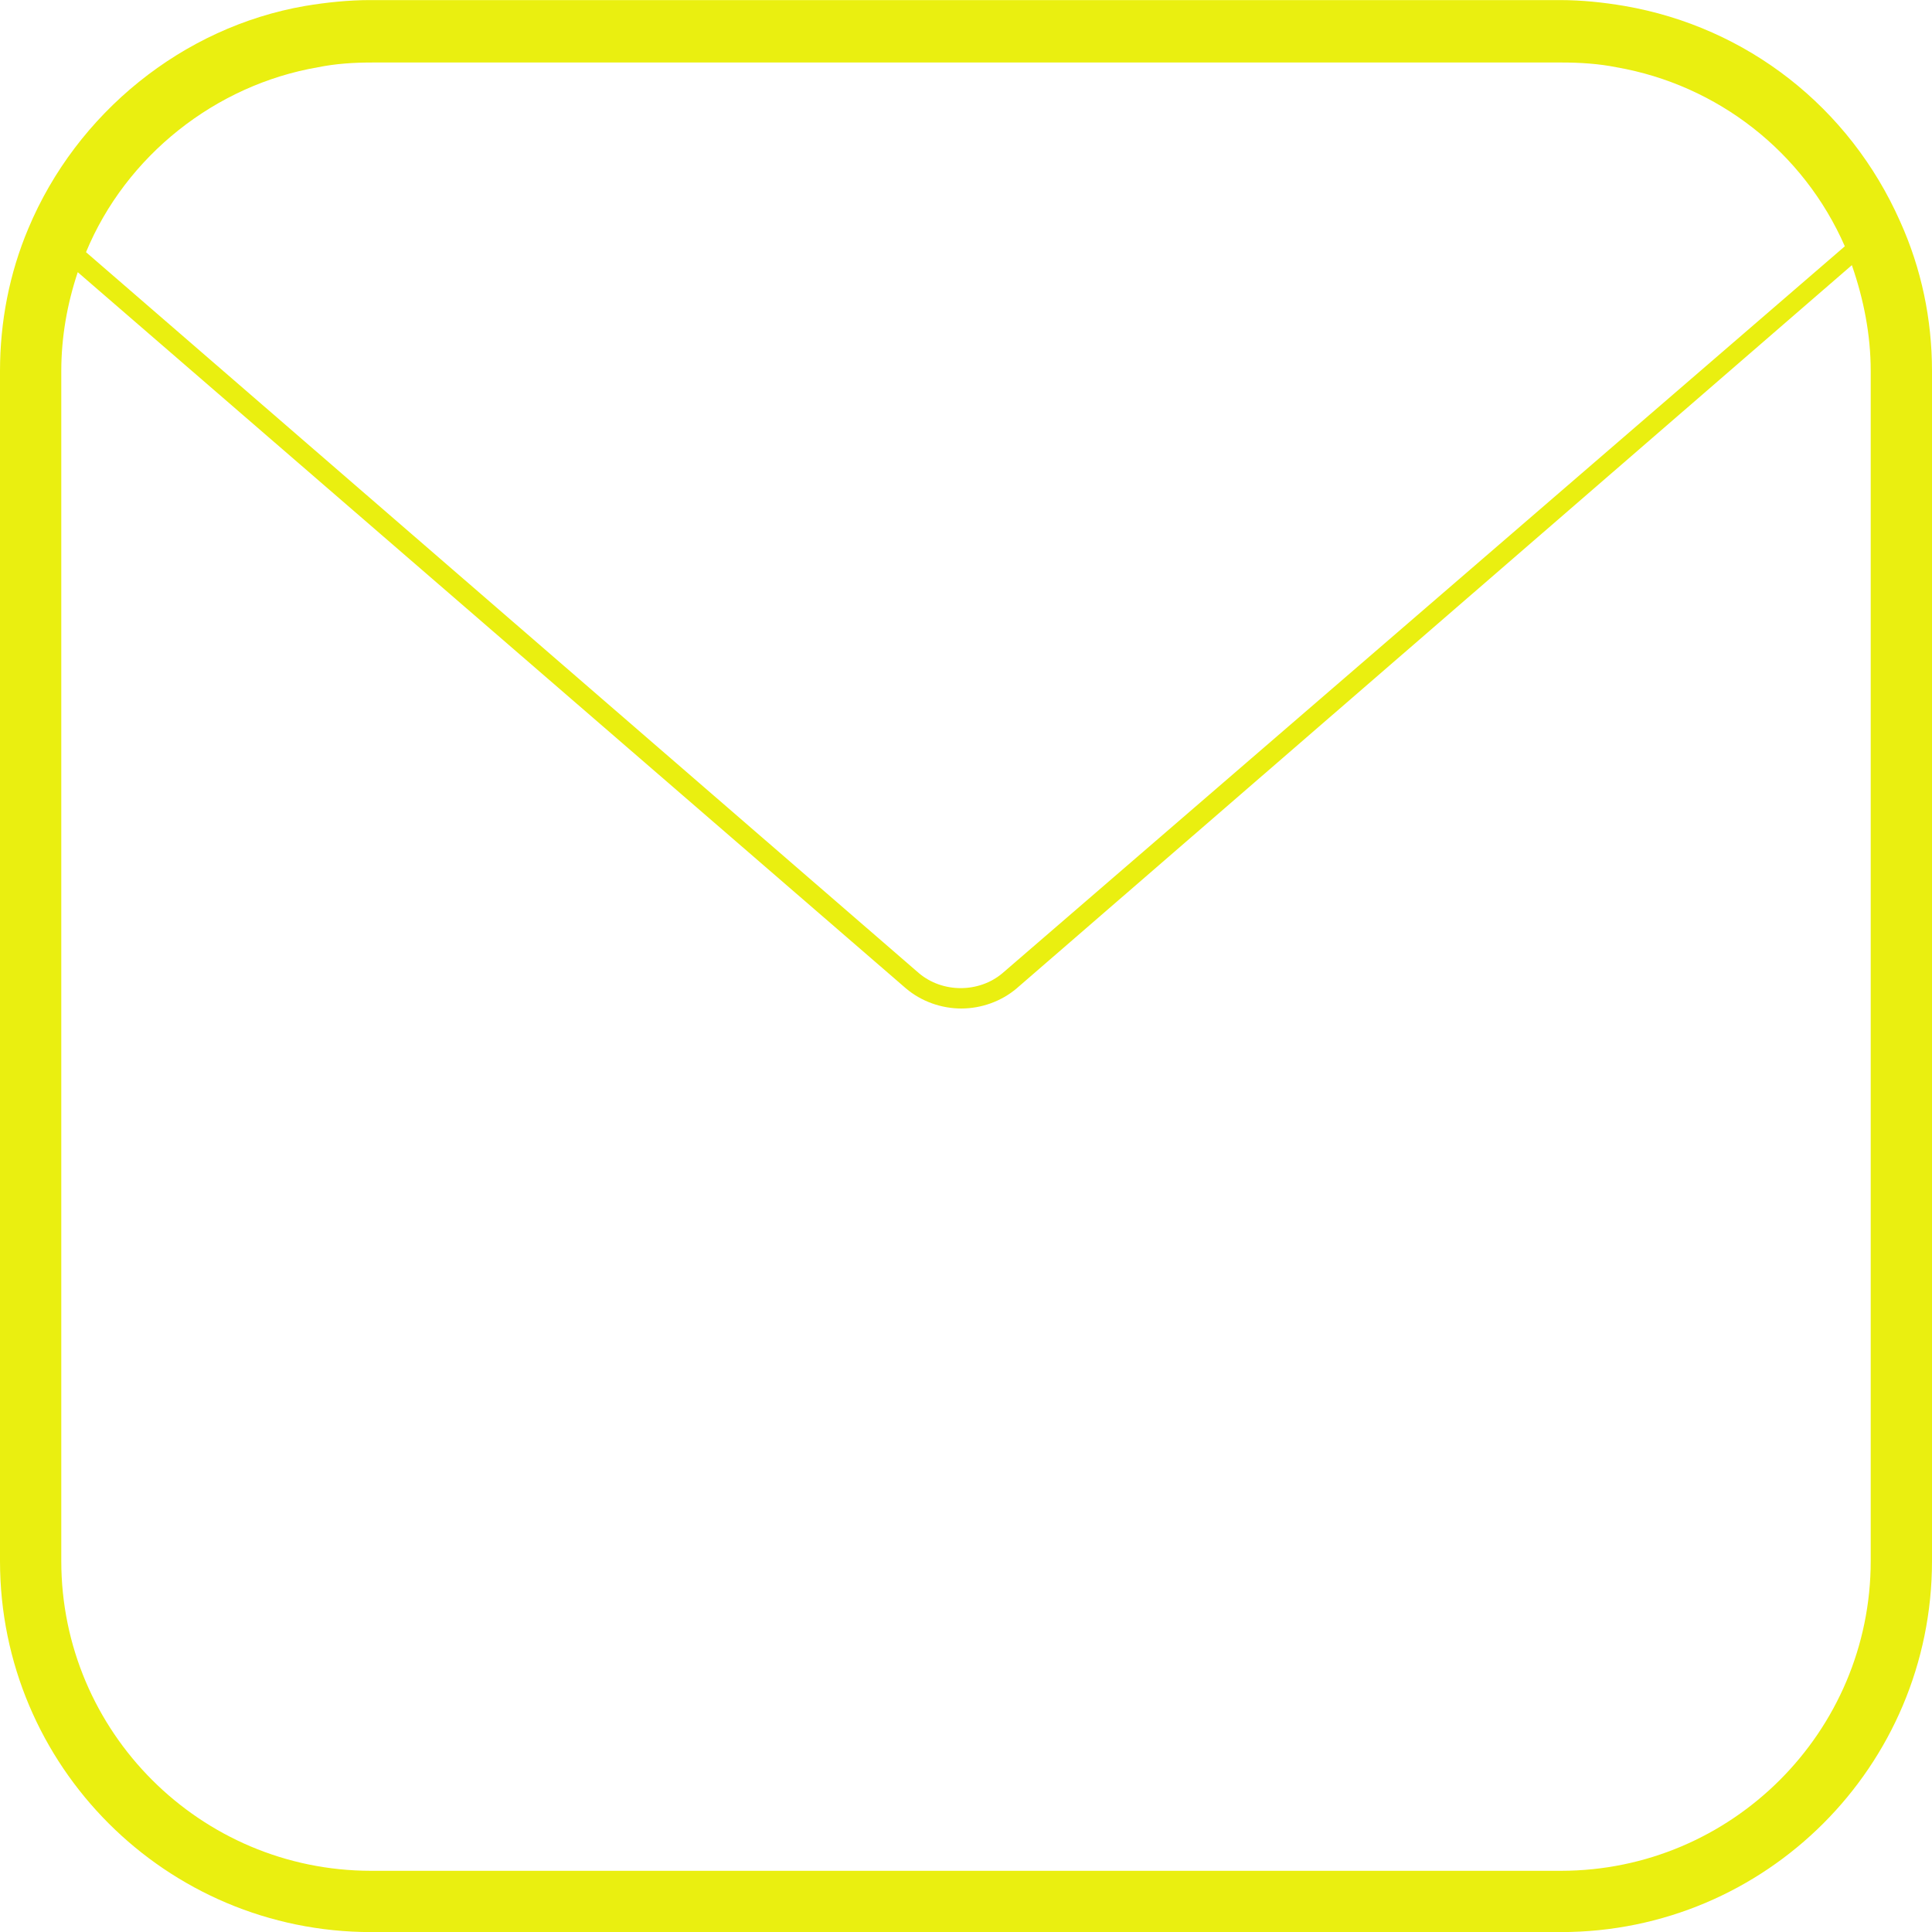
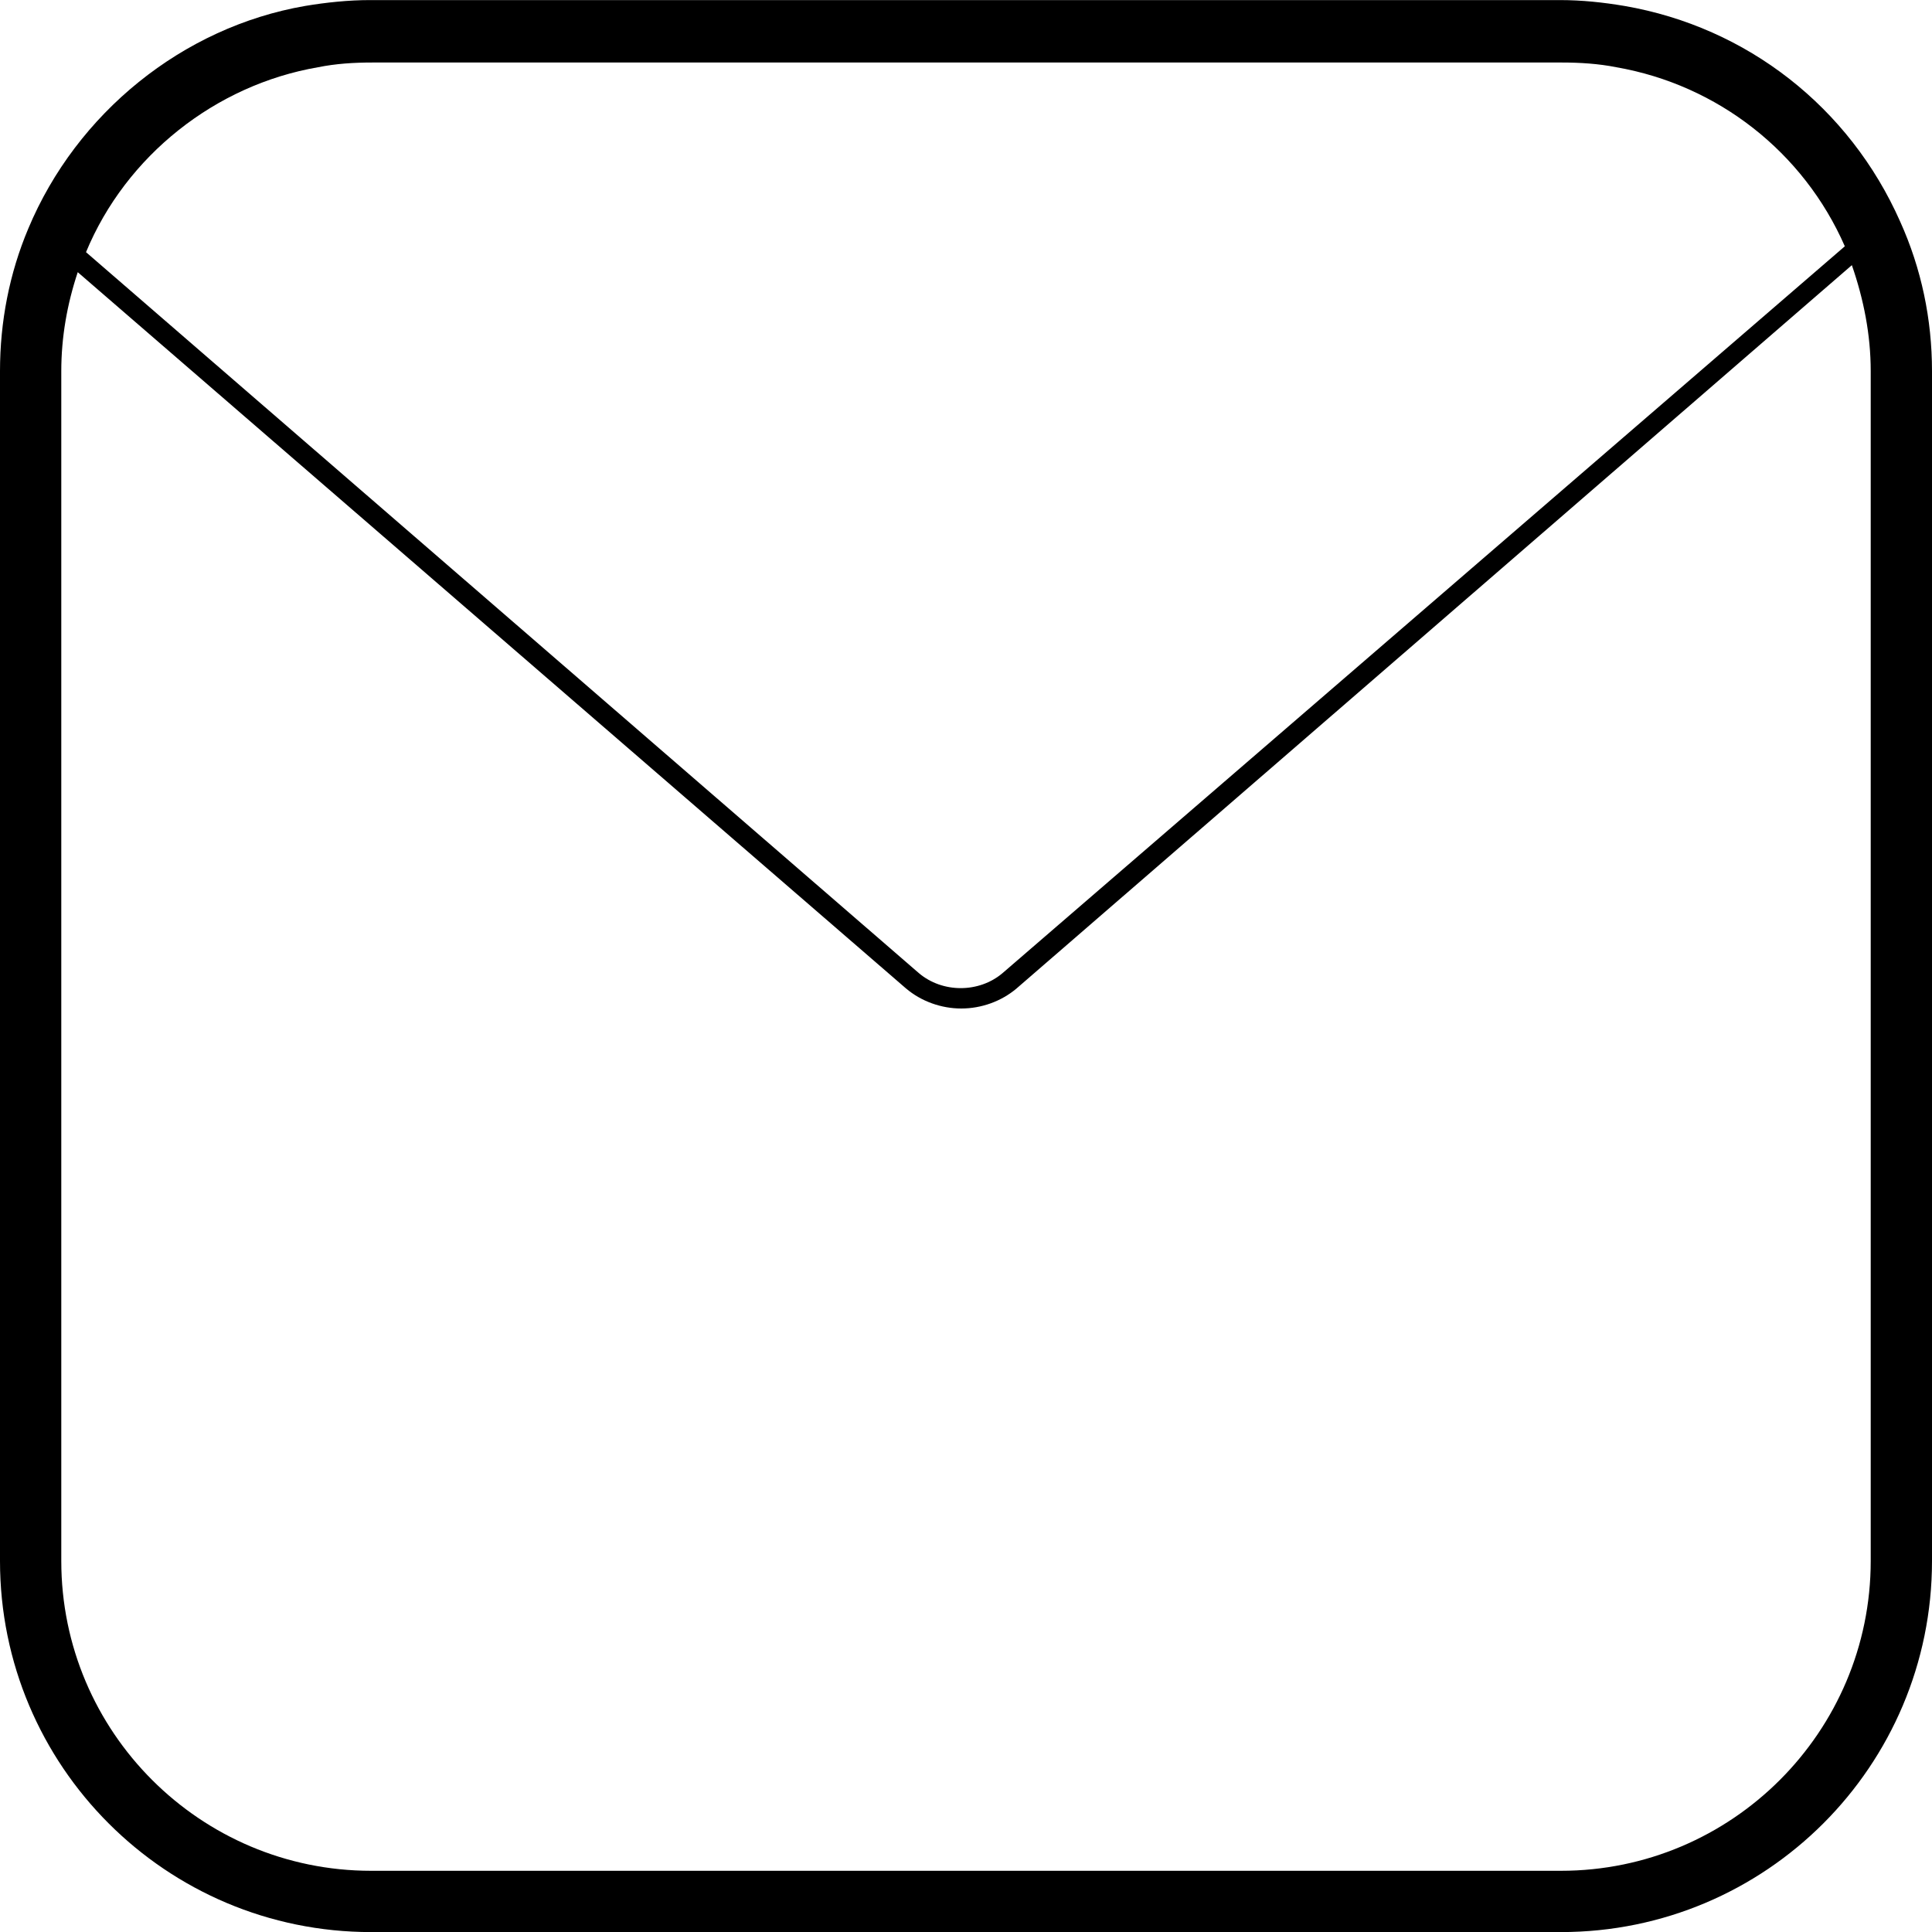
- <svg xmlns="http://www.w3.org/2000/svg" width="25" height="25" viewBox="0 0 25 25" fill="none">
-   <path d="M24.588 2.867C23.933 1.388 22.607 0.351 21.021 0.077C20.747 0.031 20.473 0.001 20.183 0.001H4.787C4.512 0.001 4.223 0.031 3.948 0.077C2.363 0.351 0.991 1.464 0.366 2.958C0.122 3.537 0 4.162 0 4.803V20.199C0 22.852 2.149 25.001 4.802 25.001H20.198C22.851 25.001 25 22.852 25 20.199V4.803C25 4.132 24.863 3.476 24.588 2.867ZM24.207 4.803V20.199C24.207 22.41 22.409 24.208 20.198 24.208H4.802C2.591 24.208 0.793 22.41 0.793 20.199V4.803C0.793 4.361 0.869 3.934 1.006 3.522L11.723 12.79C11.921 12.958 12.18 13.05 12.439 13.05C12.698 13.05 12.957 12.958 13.155 12.79L23.963 3.431C24.116 3.873 24.207 4.33 24.207 4.803ZM12.973 12.592C12.668 12.851 12.195 12.851 11.89 12.592L1.113 3.263C1.631 2.013 2.79 1.098 4.116 0.87C4.345 0.824 4.573 0.809 4.817 0.809H20.213C20.442 0.809 20.686 0.824 20.915 0.87C22.226 1.098 23.338 1.967 23.872 3.187L12.973 12.592Z" fill="#EAEF10" />
+ <svg xmlns="http://www.w3.org/2000/svg" width="25" height="25" viewBox="0 0 25 25">
+   <path d="M24.588 2.867C23.933 1.388 22.607 0.351 21.021 0.077C20.747 0.031 20.473 0.001 20.183 0.001H4.787C4.512 0.001 4.223 0.031 3.948 0.077C2.363 0.351 0.991 1.464 0.366 2.958C0.122 3.537 0 4.162 0 4.803V20.199C0 22.852 2.149 25.001 4.802 25.001H20.198C22.851 25.001 25 22.852 25 20.199V4.803C25 4.132 24.863 3.476 24.588 2.867ZM24.207 4.803V20.199C24.207 22.41 22.409 24.208 20.198 24.208H4.802C2.591 24.208 0.793 22.41 0.793 20.199V4.803C0.793 4.361 0.869 3.934 1.006 3.522L11.723 12.79C11.921 12.958 12.18 13.05 12.439 13.05C12.698 13.05 12.957 12.958 13.155 12.79L23.963 3.431C24.116 3.873 24.207 4.33 24.207 4.803ZM12.973 12.592C12.668 12.851 12.195 12.851 11.89 12.592L1.113 3.263C1.631 2.013 2.79 1.098 4.116 0.87C4.345 0.824 4.573 0.809 4.817 0.809H20.213C20.442 0.809 20.686 0.824 20.915 0.87C22.226 1.098 23.338 1.967 23.872 3.187L12.973 12.592Z" />
</svg>
